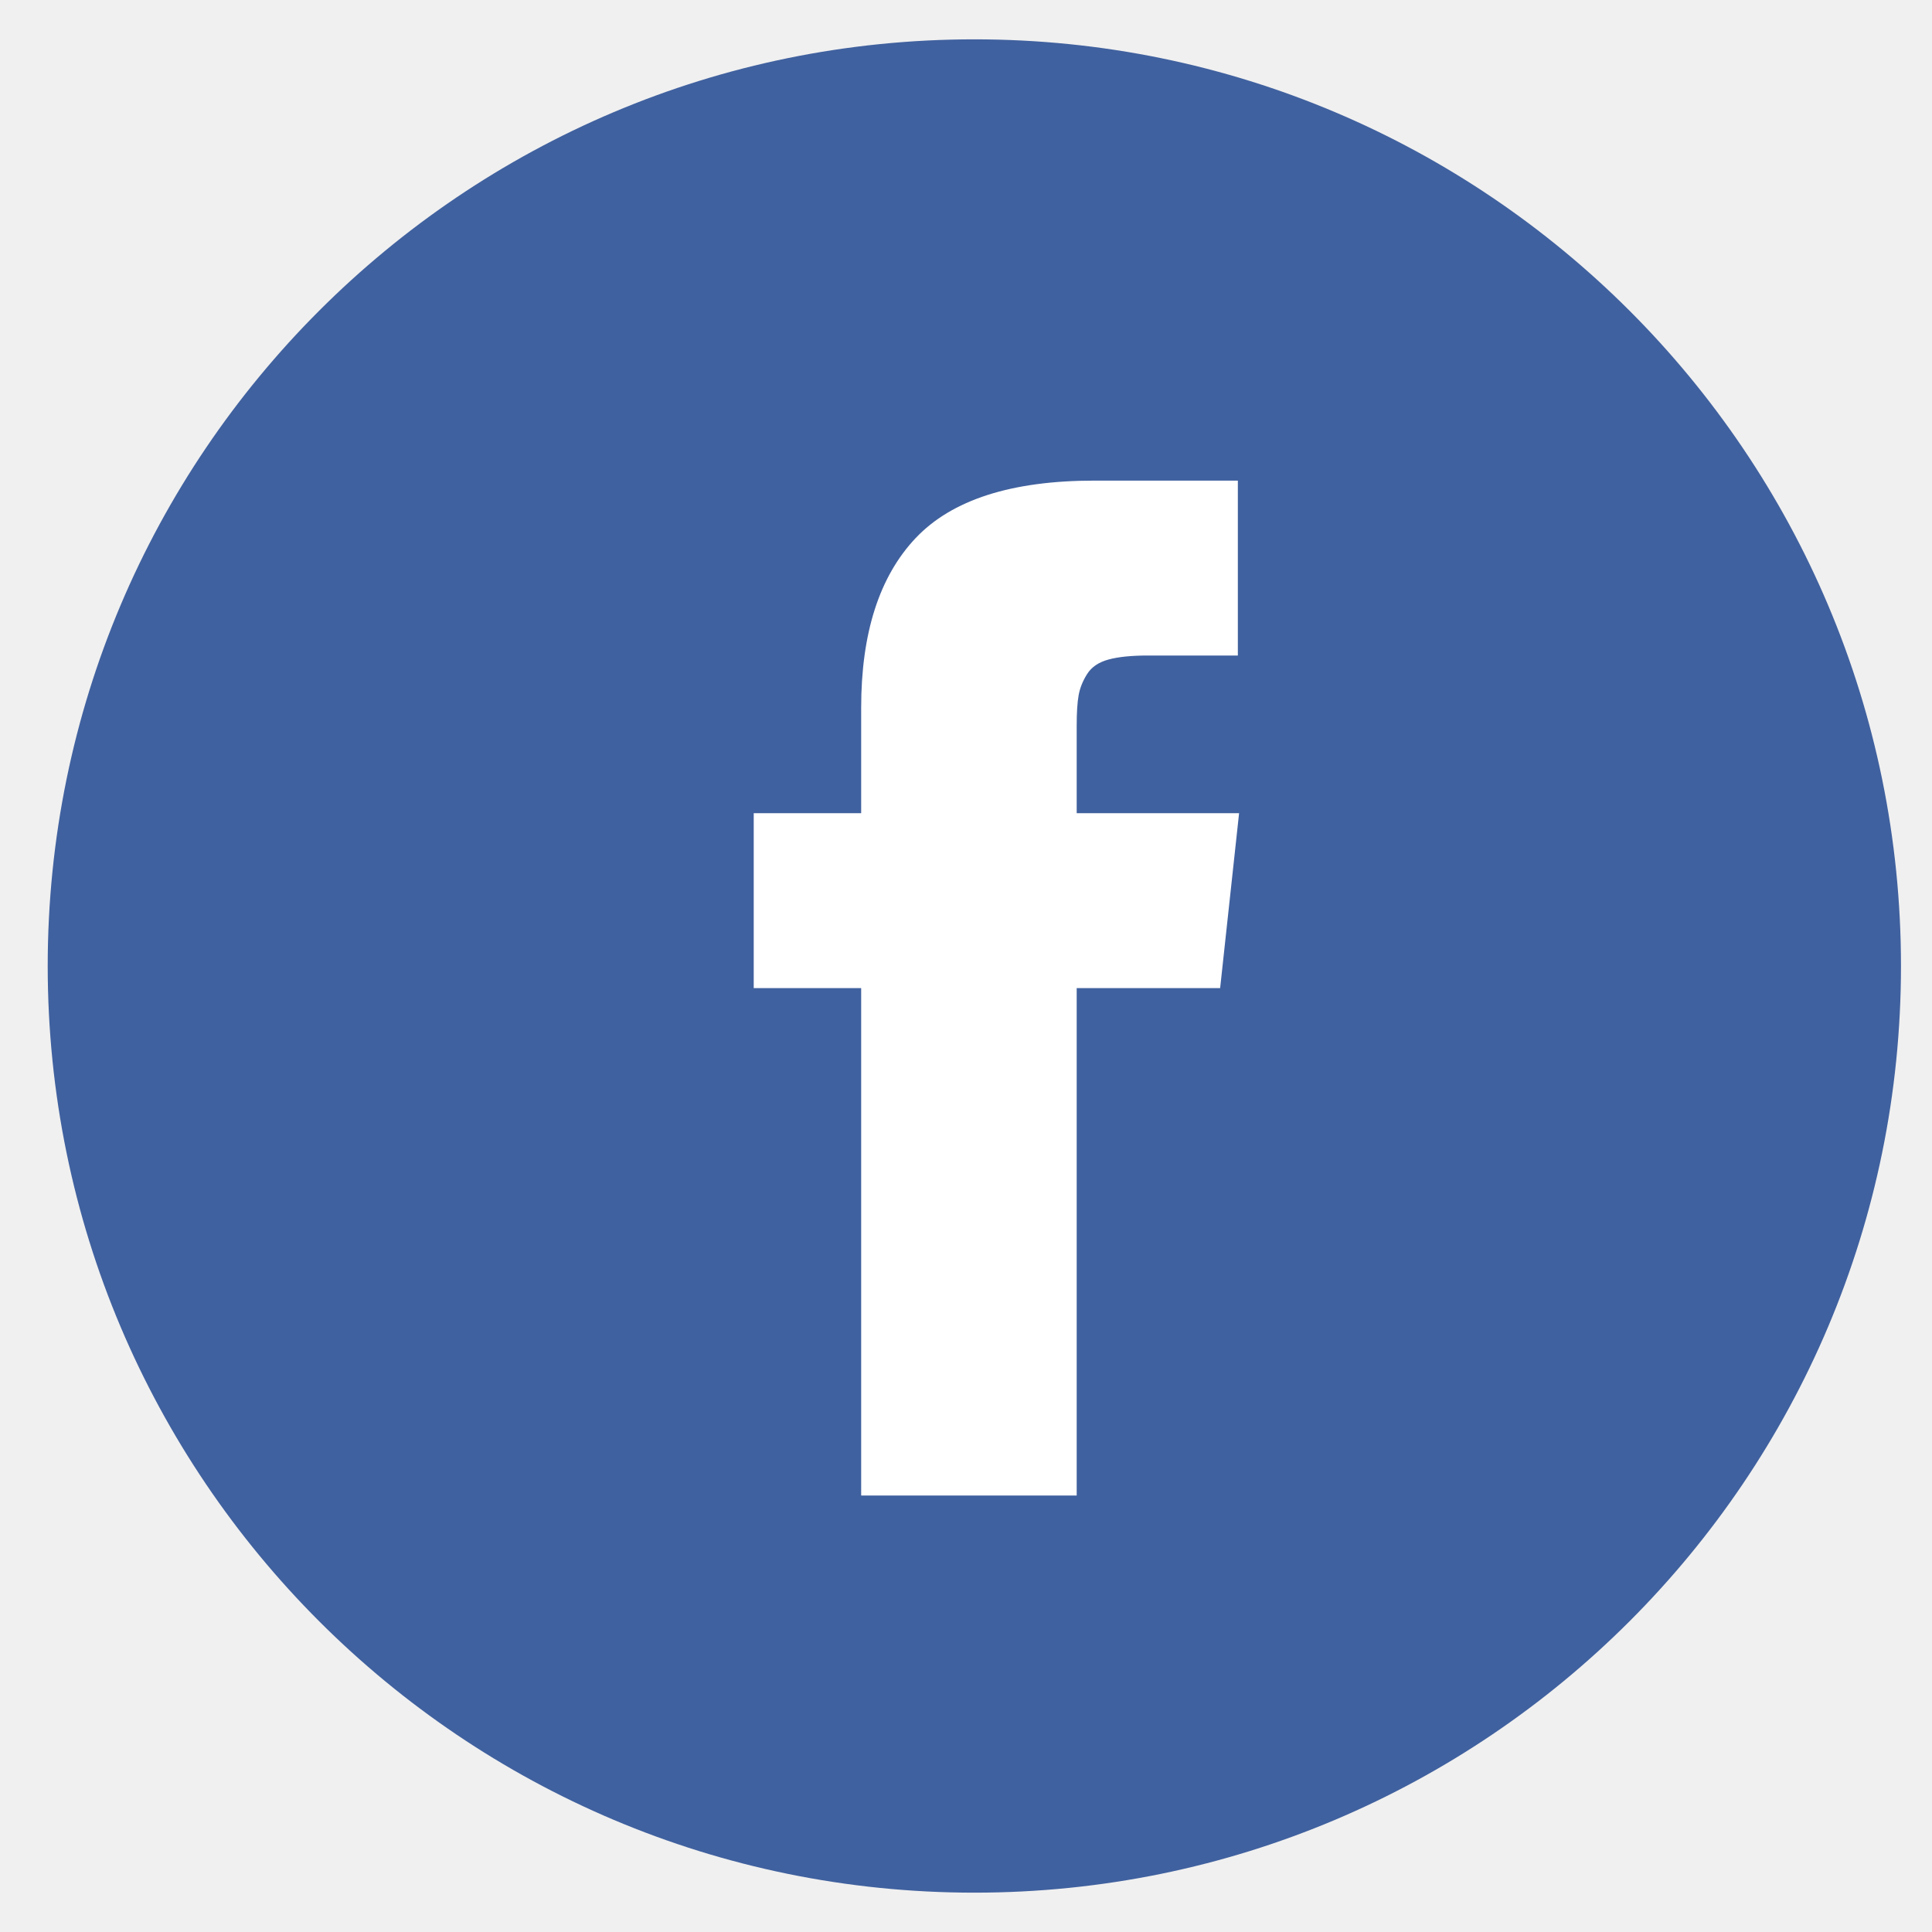
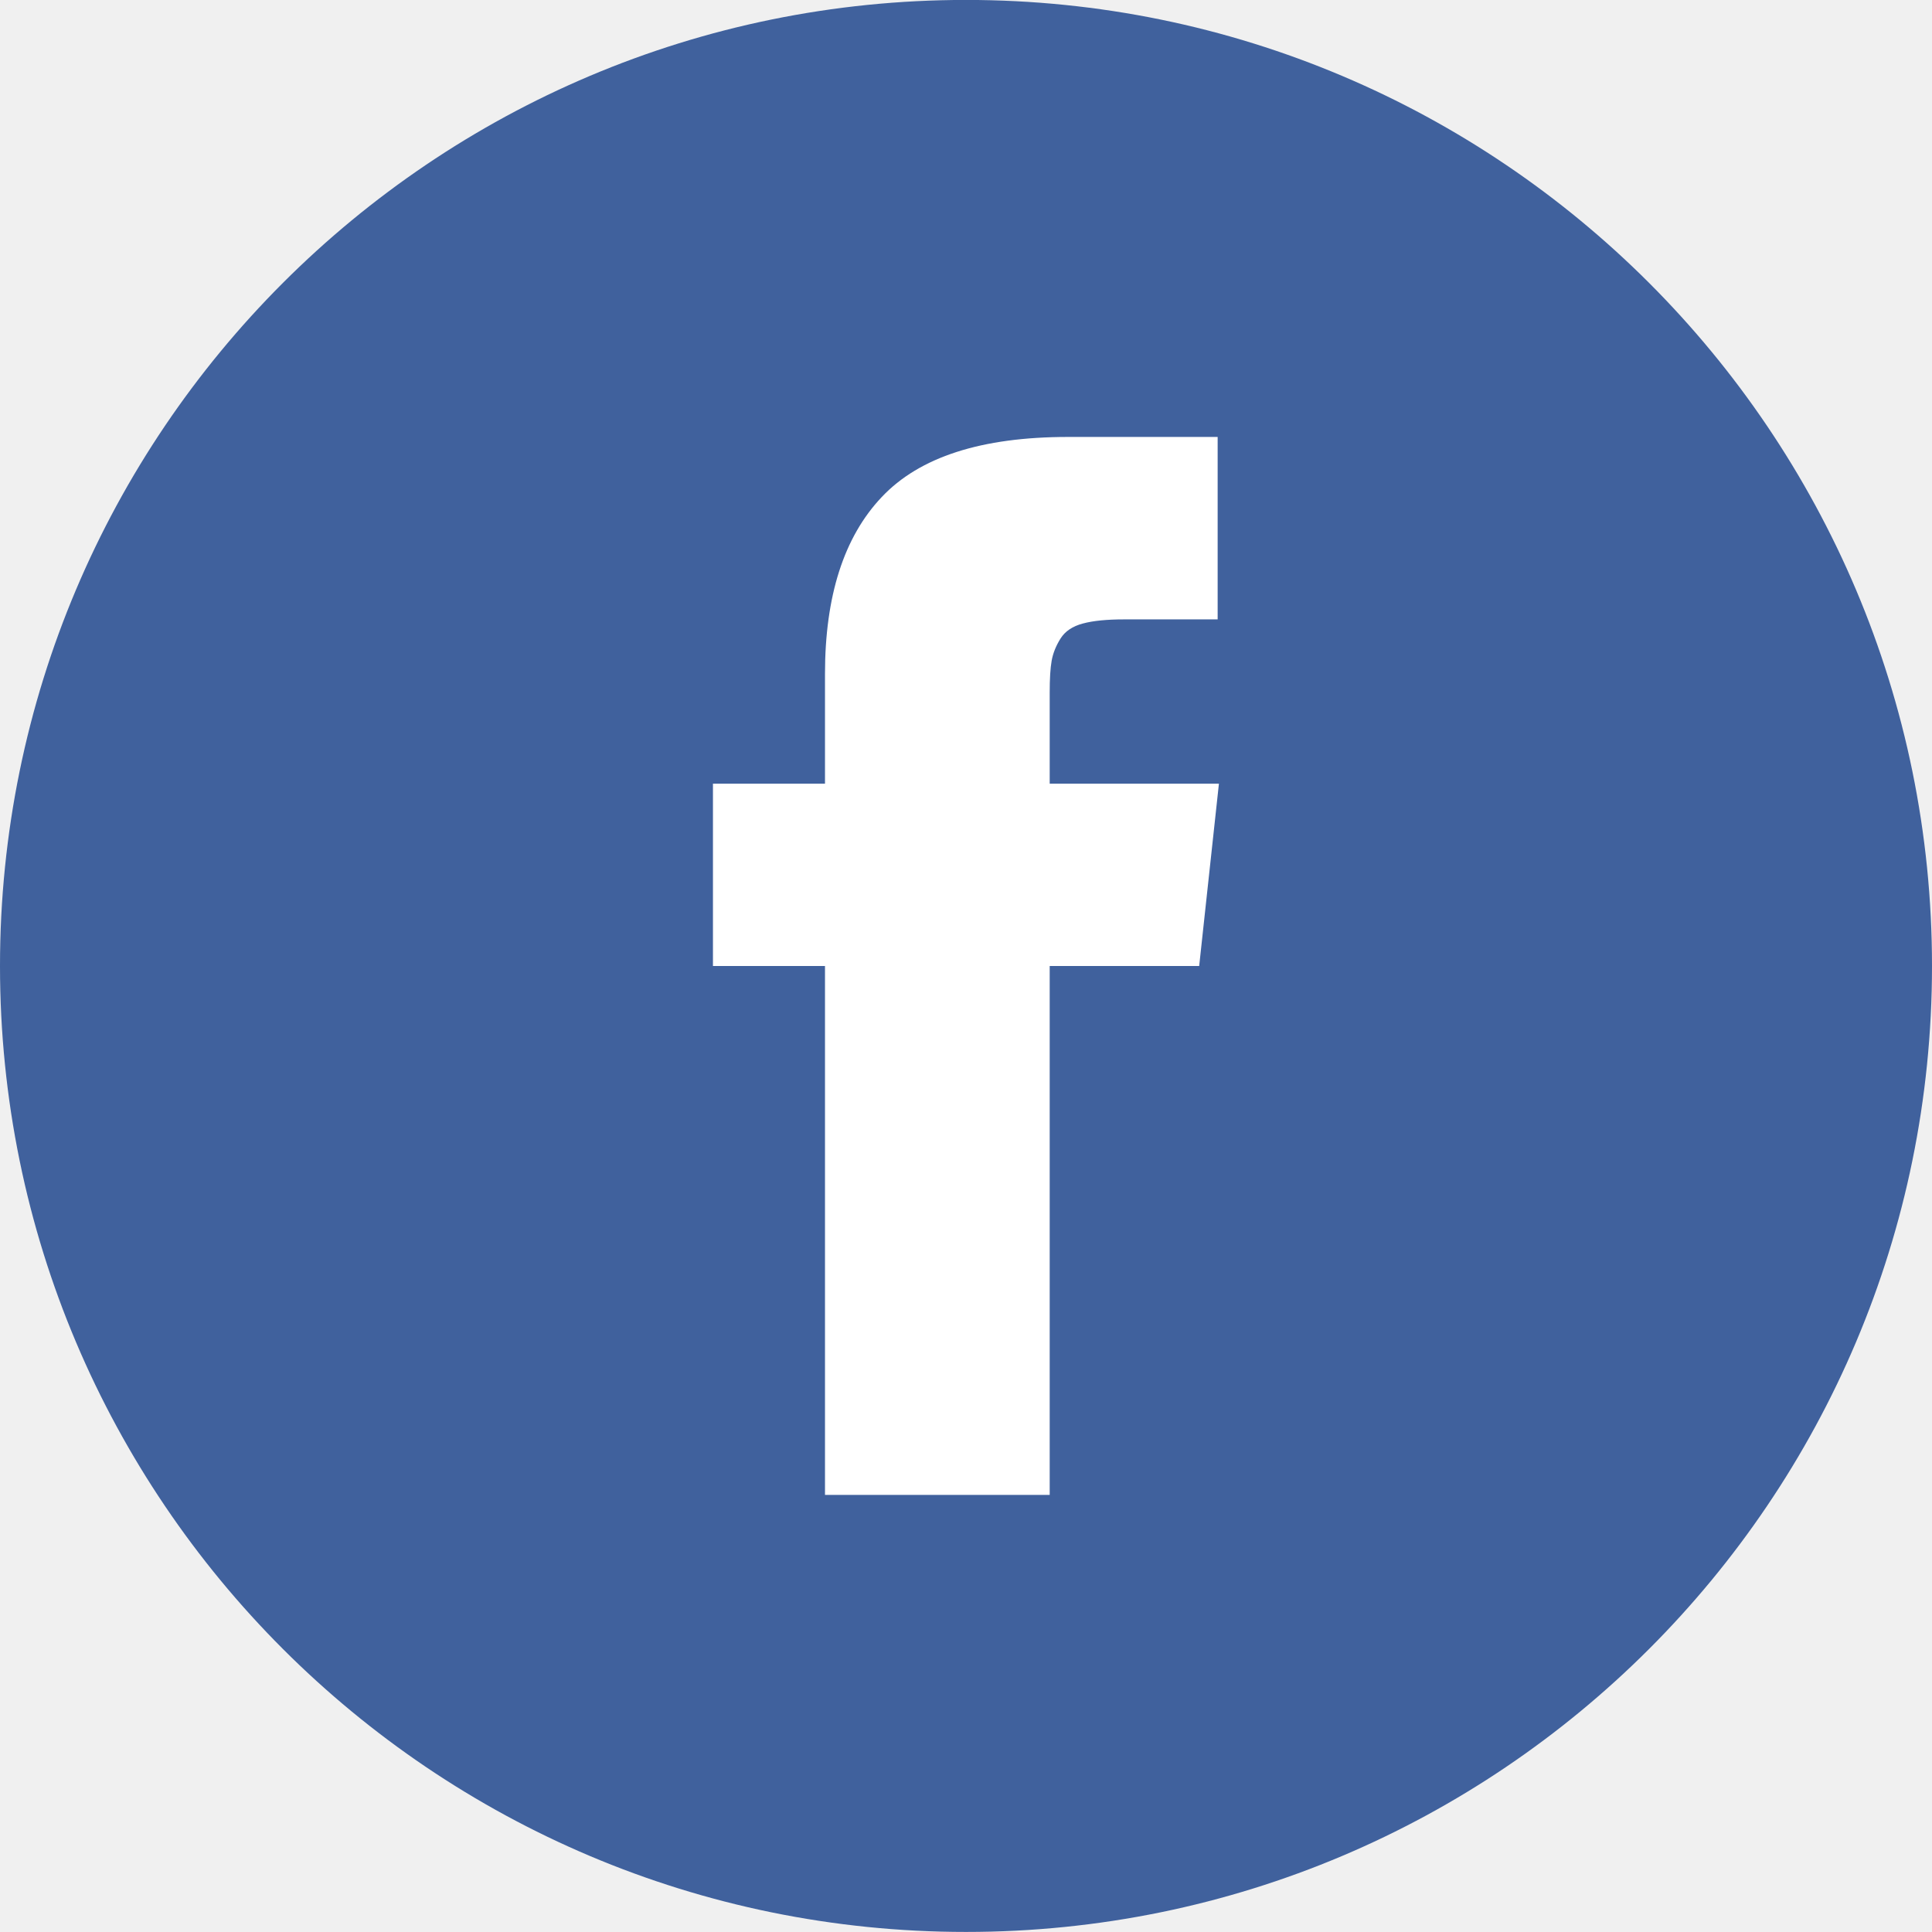
- <svg xmlns="http://www.w3.org/2000/svg" width="36px" height="36px" viewBox="0 0 36 36" version="1.1">
-   <defs />
-   <g id="Page-1" stroke="none" stroke-width="1" fill="none" fill-rule="evenodd">
-     <g id="Oval-8-+-facebook-2" transform="translate(1, 1)">
-       <path d="M17.156,34.267 C26.692,34.267 34.422,26.536 34.422,17 C34.422,7.464 26.692,-0.267 17.156,-0.267 C7.62,-0.267 -0.111,7.464 -0.111,17 C-0.111,26.536 7.62,34.267 17.156,34.267 Z" id="Oval-8" fill="#40619F" />
-       <g id="facebook-2" transform="translate(13.04455, 7.95559)" fill="#FFFFFF">
-         <path d="M6.018,6.197 L9.044,6.197 L8.691,9.456 L6.018,9.456 L6.018,18.911 L2.002,18.911 L2.002,9.456 L0,9.456 L0,6.197 L2.002,6.197 L2.002,4.235 C2.002,2.842 2.34,1.789 3.015,1.073 C3.69,0.358 4.801,0 6.348,0 L9.021,0 L9.021,3.259 L7.349,3.259 C7.043,3.259 6.798,3.283 6.613,3.333 C6.428,3.383 6.295,3.473 6.213,3.603 C6.131,3.733 6.078,3.865 6.054,3.999 C6.03,4.133 6.018,4.322 6.018,4.567 L6.018,6.197 L6.018,6.197 Z" id="Shape" />
-       </g>
-     </g>
+ <svg xmlns="http://www.w3.org/2000/svg" xmlns:xlink="http://www.w3.org/1999/xlink" version="1.1" id="Layer_1" x="0px" y="0px" width="30.54px" height="30.538px" viewBox="2.693 2.668 30.54 30.538" enable-background="new 2.693 2.668 30.54 30.538" xml:space="preserve">
+   <g>
+     <defs>
+       <circle id="SVGID_1_" cx="17.963" cy="17.937" r="15.27" />
+     </defs>
+     <clipPath id="SVGID_2_">
+       <use xlink:href="#SVGID_1_" overflow="visible" />
+     </clipPath>
+     <rect x="-1.728" y="-1.753" clip-path="url(#SVGID_2_)" fill-rule="evenodd" clip-rule="evenodd" fill="#40619D" width="39.382" height="39.382" />
  </g>
+   <path fill-rule="evenodd" clip-rule="evenodd" fill="#FFFFFF" d="M19.286,15.056h2.675l-0.312,2.882h-2.363v8.361h-3.552v-8.361  h-1.771v-2.882h1.771v-1.735c0-1.232,0.299-2.164,0.896-2.795c0.598-0.635,1.579-0.951,2.948-0.951h2.363v2.884h-1.479  c-0.271,0-0.488,0.021-0.651,0.065c-0.163,0.043-0.281,0.122-0.354,0.238c-0.072,0.115-0.119,0.232-0.14,0.35  c-0.021,0.117-0.031,0.286-0.031,0.502V15.056L19.286,15.056z" />
</svg>
